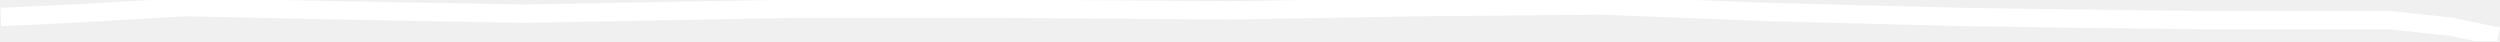
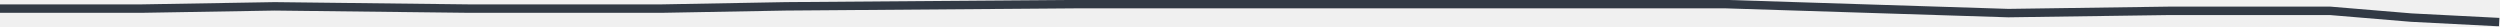
- <svg xmlns="http://www.w3.org/2000/svg" width="2735" height="45" xml:space="preserve" overflow="hidden">
-   <g transform="translate(-879 -231)">
-     <path d="M880 249.526 958.843 245.947 1081.69 238.789 1250.38 242.368 1452.07 245.947 1749.11 240.579 1978.3 240.579 2225.83 242.368 2433.02 238.789 2629.21 237 2814.4 244.158 3023.43 249.526 3144.44 251.316 3294.79 253.105 3417.64 253.105 3494.65 253.105 3560.66 260.263 3612 271" stroke="#ffffff" stroke-width="20.0" stroke-miterlimit="8" fill="transparent" fill-rule="evenodd" />
+ <svg xmlns="http://www.w3.org/2000/svg" width="3054" height="32" xml:space="preserve" overflow="hidden">
+   <g transform="translate(-671 -938)">
+     <path d="M671 948.5 844.278 948.5 1006.55 945.75 1243.09 948.5 1479.63 948.5 1630.91 945.75 1991.22 943 2414.79 943 2777.84 943 3124.4 954 3319.68 951.25 3517.72 951.25 3616.73 959.5 3724 965" stroke="#323A45" stroke-width="10.312" stroke-miterlimit="8" fill="none" fill-rule="evenodd" />
  </g>
</svg>
